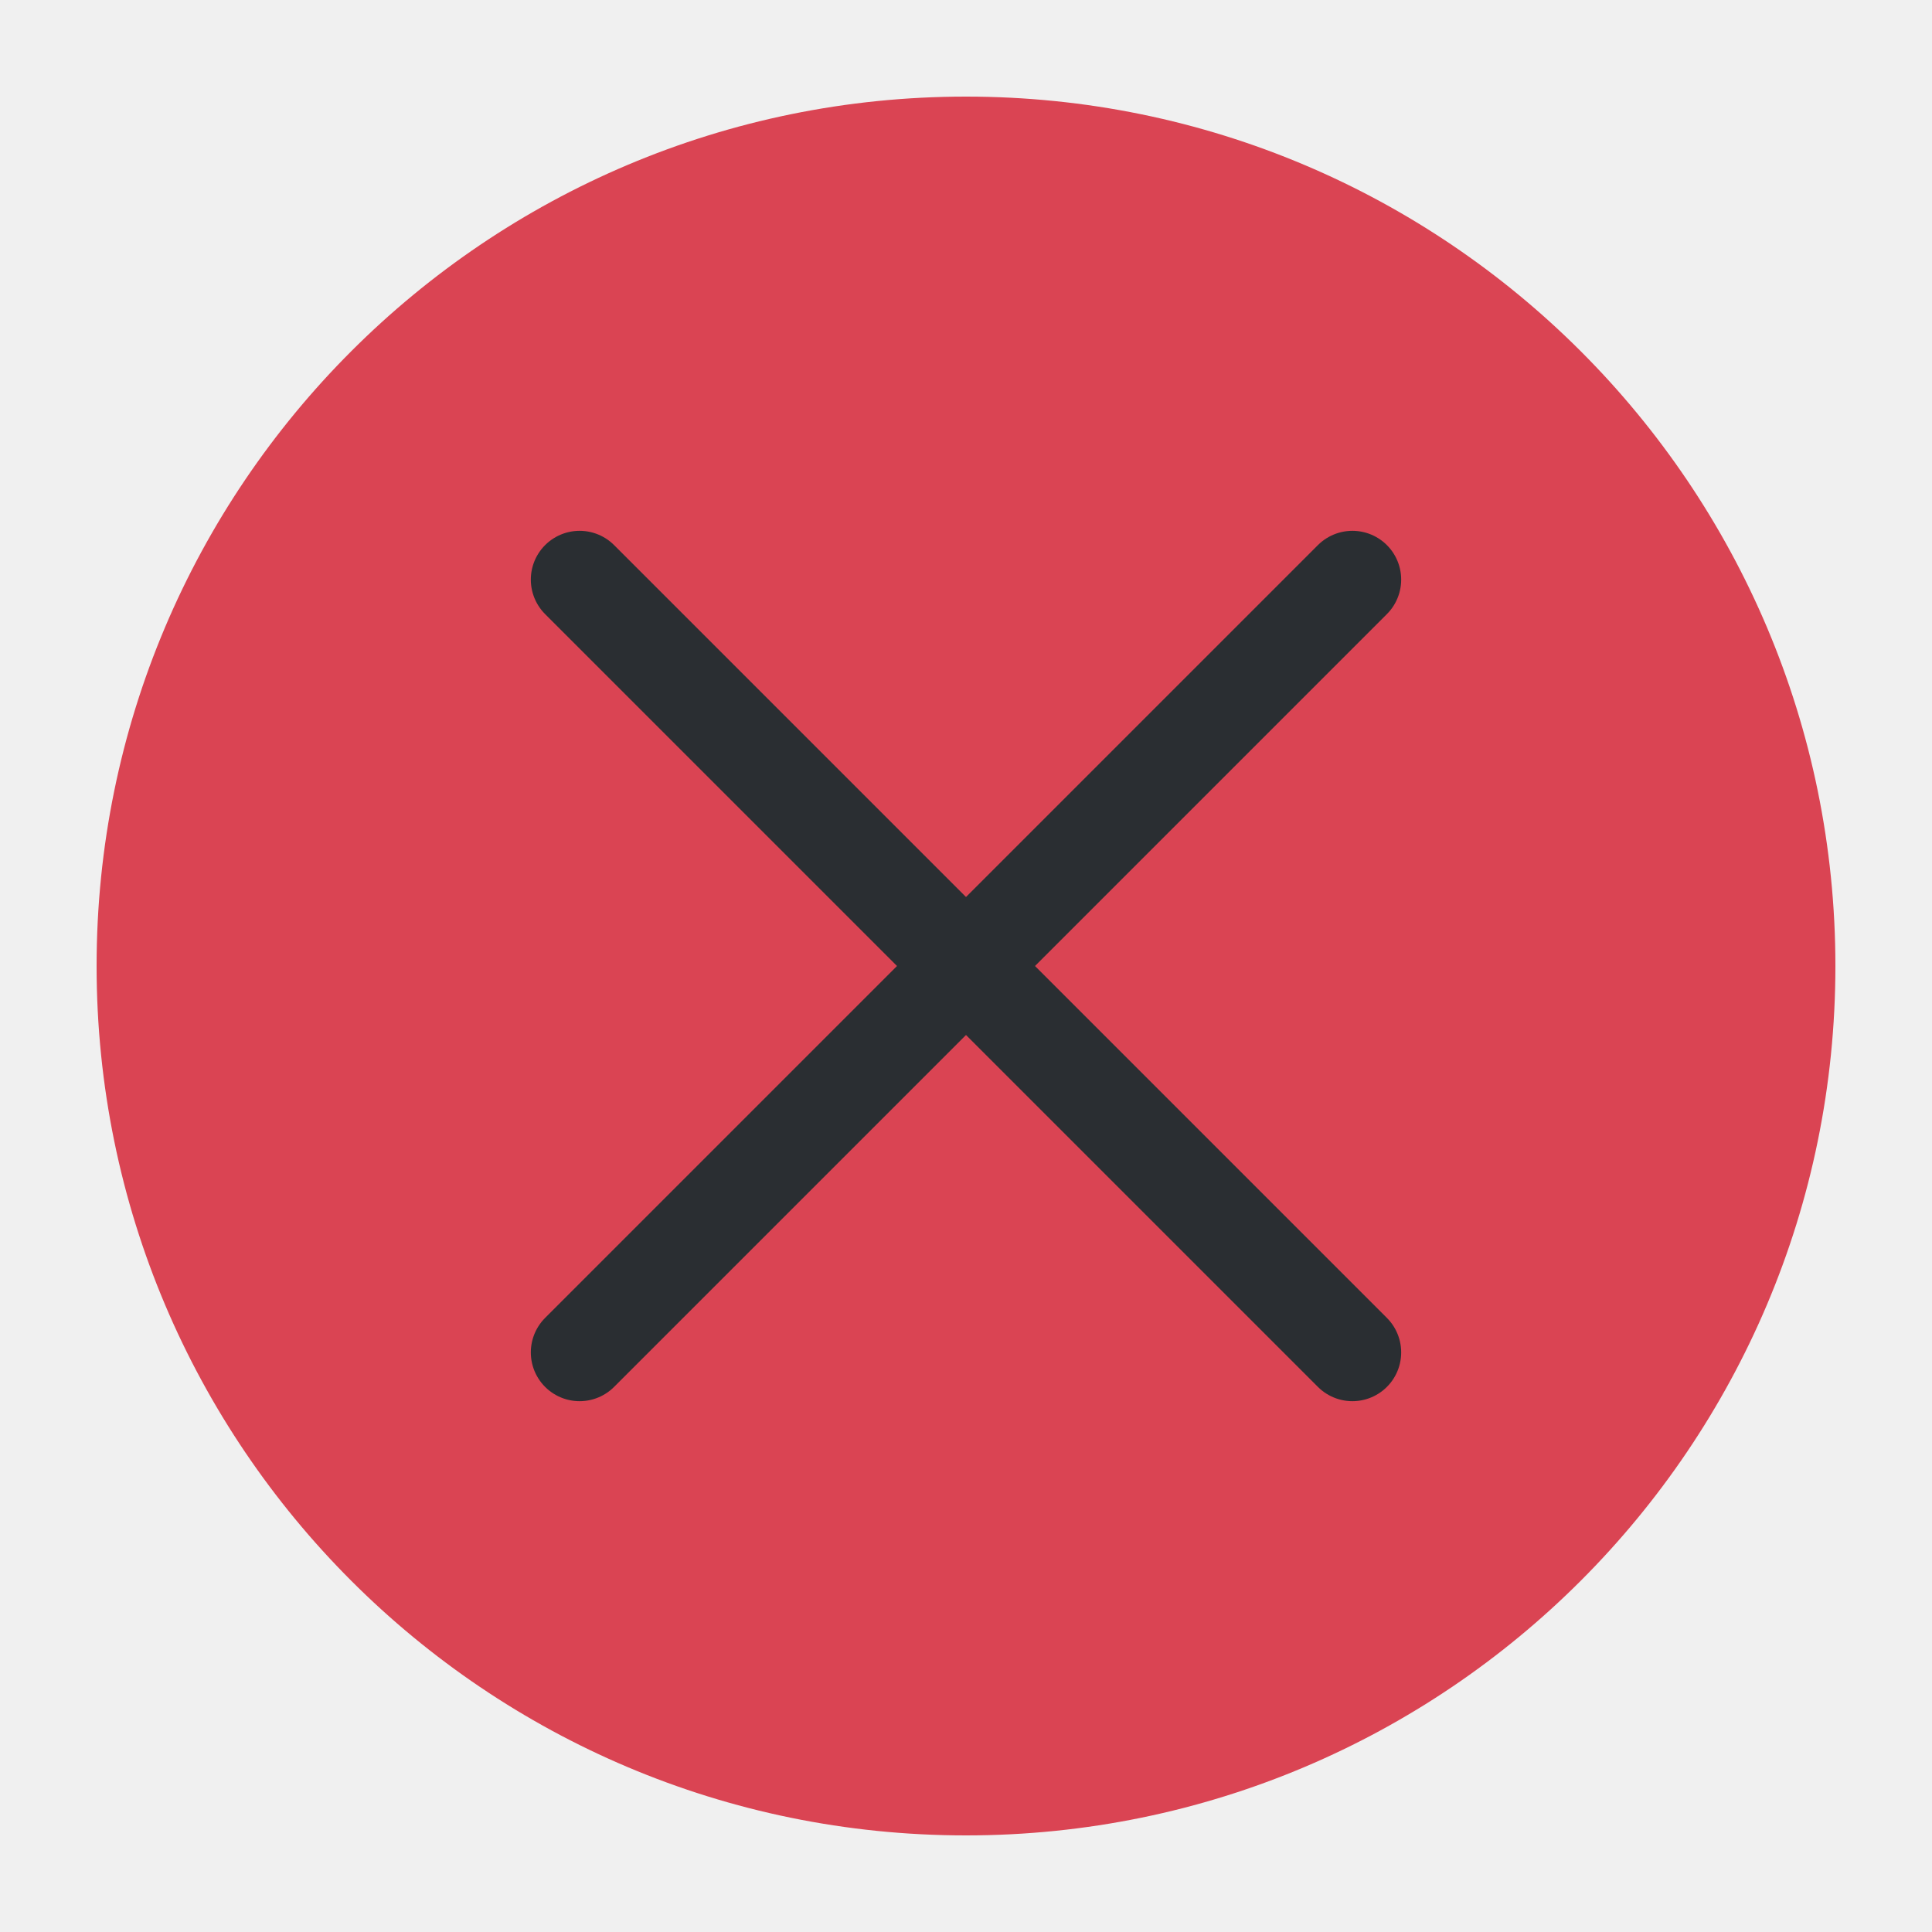
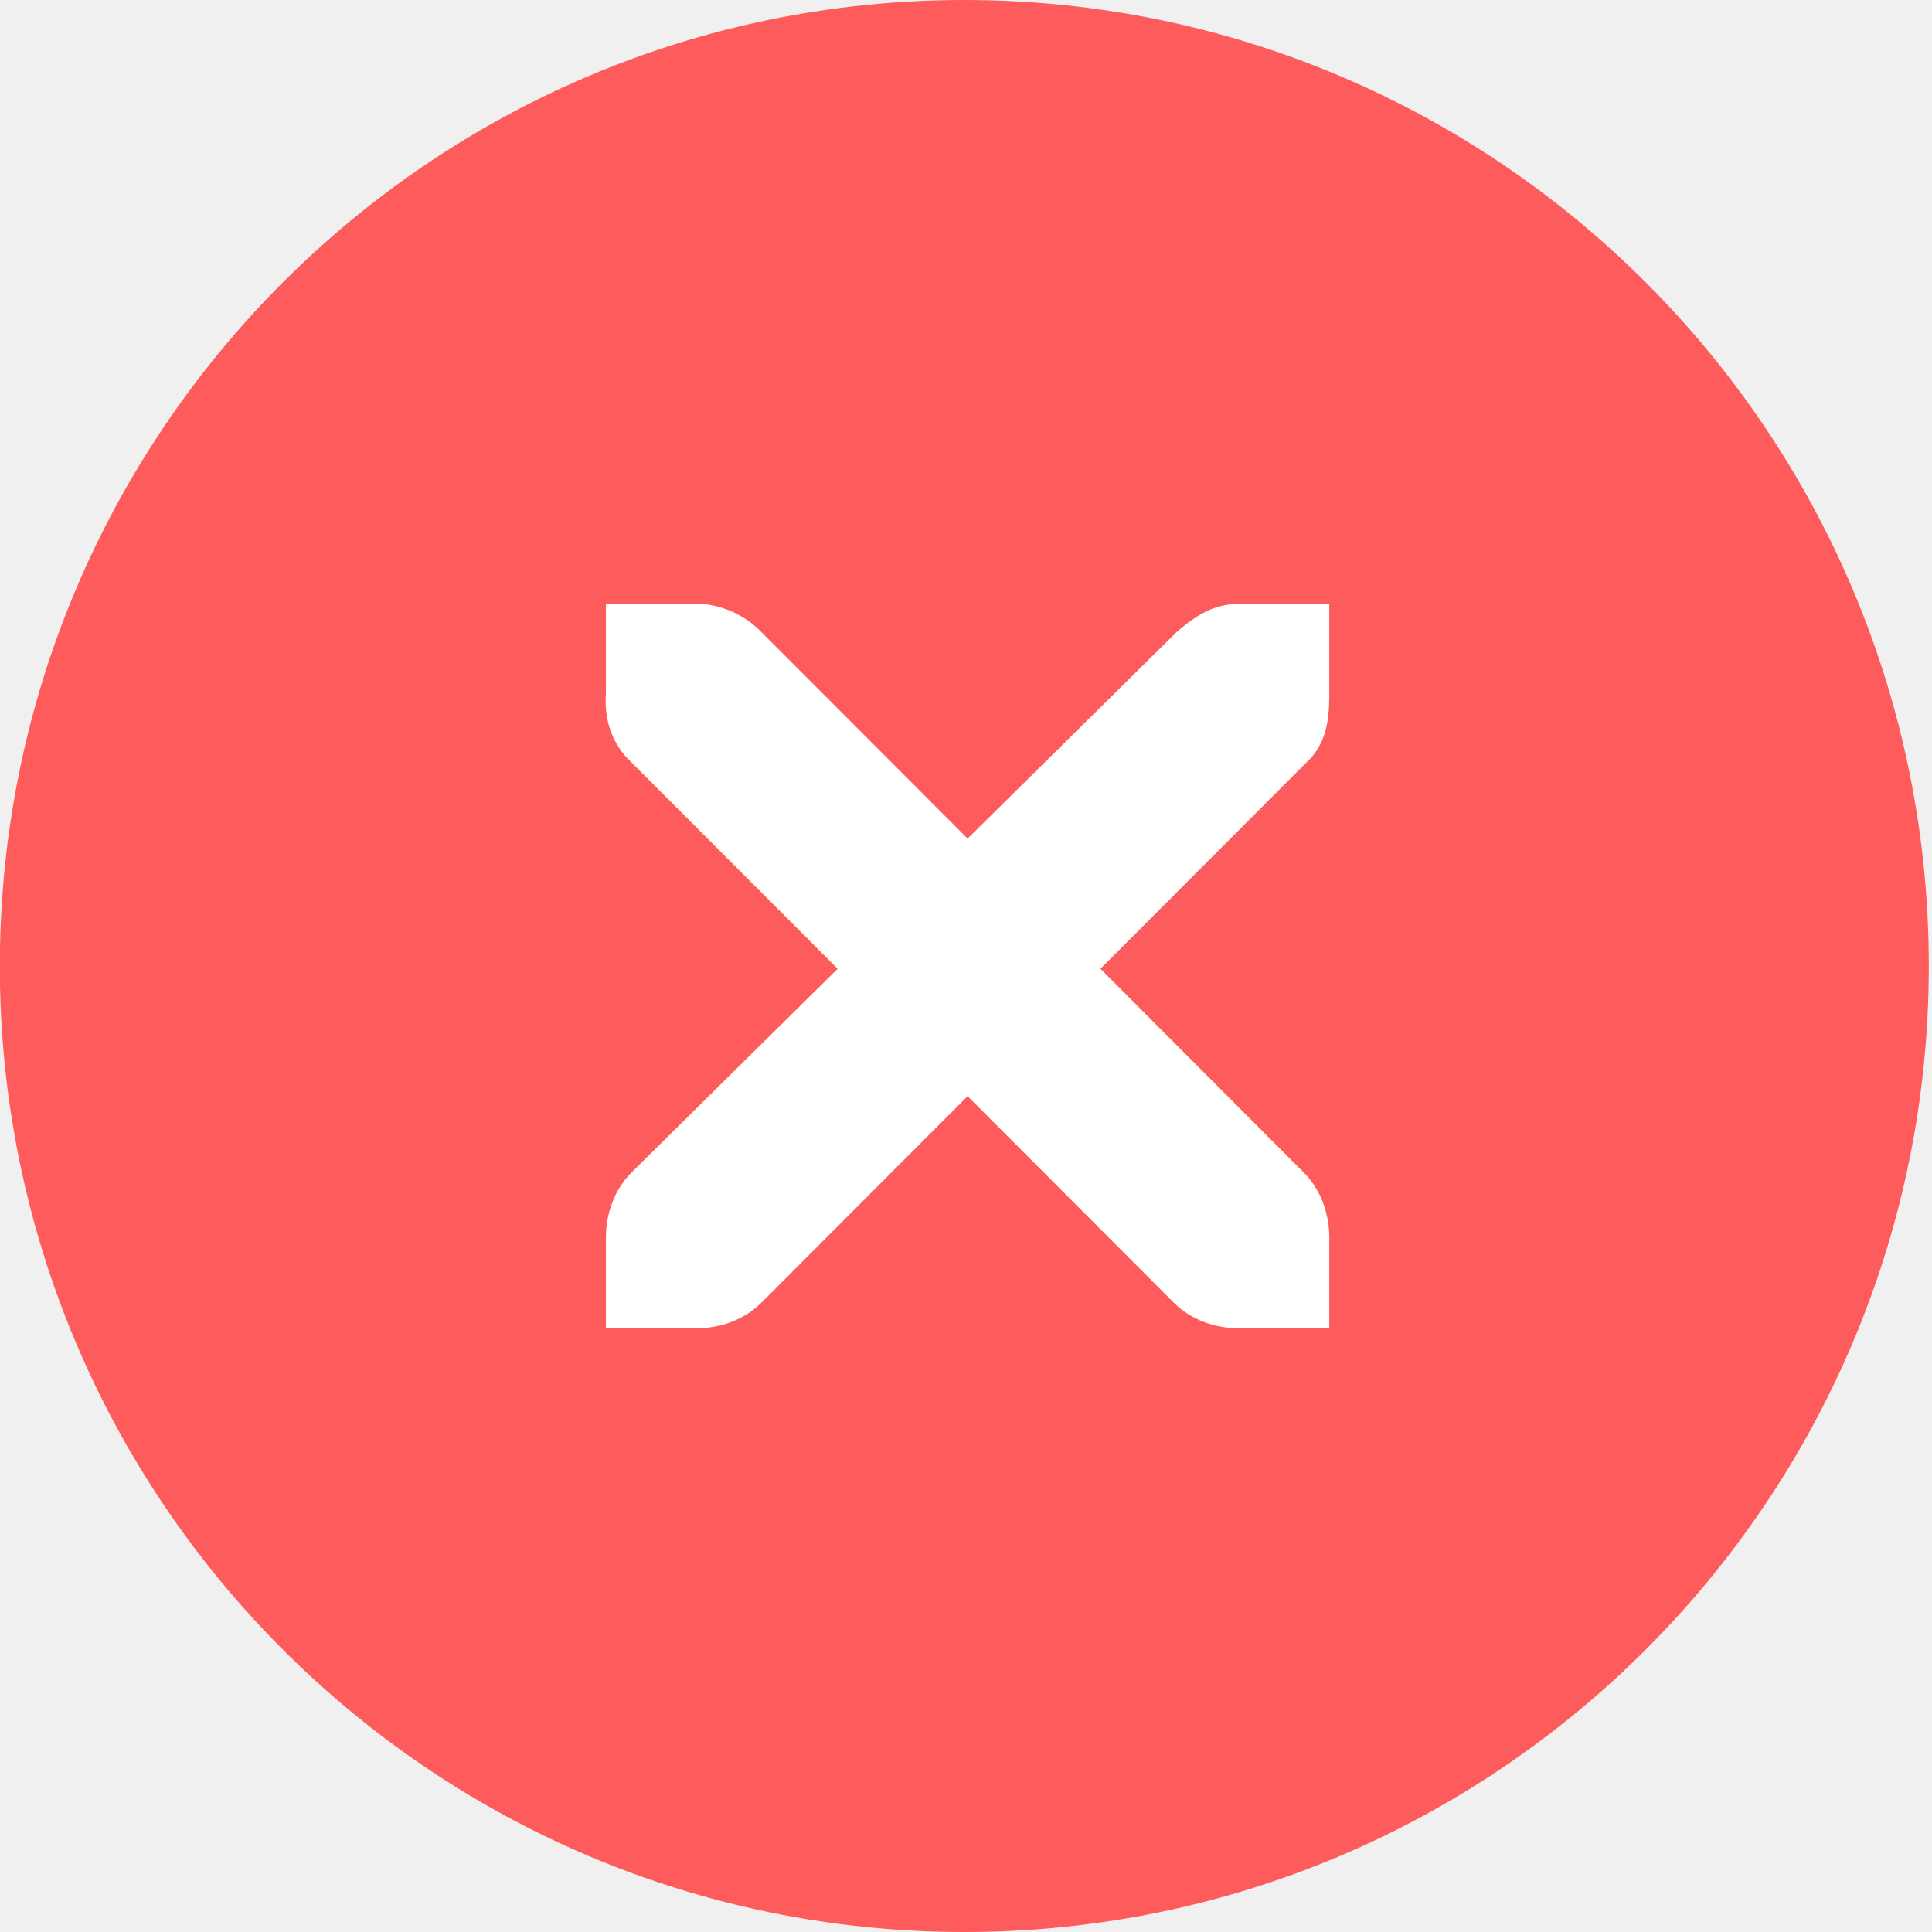
<svg xmlns="http://www.w3.org/2000/svg" viewBox="0 0 50 50" version="1.2" baseProfile="tiny">
  <defs>
</defs>
  <g fill="none" stroke="black" stroke-width="1" fill-rule="evenodd" stroke-linecap="square" stroke-linejoin="bevel">
-     <g fill="#da4453" fill-opacity="1" stroke="none" transform="matrix(2.5,0,0,2.5,2.5,2.5)" font-family="Noto Sans" font-size="10" font-weight="400" font-style="normal">
-       <circle cx="9" cy="9" r="9" />
+     <g fill="#ff5555" fill-opacity="1" stroke="none" transform="matrix(3.12012,0,0,3.125,-4037.44,-771.875)" font-family="Noto Sans" font-size="10" font-weight="400" font-style="normal" opacity="0.95">
+       <circle cx="1302" cy="255" r="8" />
    </g>
-     <g fill="none" stroke="#2a2e32" stroke-opacity="1" stroke-width="1.01" stroke-linecap="round" stroke-linejoin="miter" stroke-miterlimit="2" transform="matrix(2.5,0,0,2.5,2.5,2.5)" font-family="Noto Sans" font-size="10" font-weight="400" font-style="normal">
-       <polyline fill="none" vector-effect="none" points="5,5 13,13 " />
-       <polyline fill="none" vector-effect="none" points="13,5 5,13 " />
+     <g fill="#ffffff" fill-opacity="1" stroke="none" transform="matrix(3.12012,0,0,3.125,-270.203,486.375)" font-family="Noto Sans" font-size="10" font-weight="400" font-style="normal">
+       <path vector-effect="none" fill-rule="nonzero" d="M91.626,-150.64 L92.376,-150.64 C92.384,-150.64 92.392,-150.64 92.399,-150.64 C92.591,-150.632 92.782,-150.544 92.915,-150.406 L94.626,-148.695 L96.36,-150.406 C96.559,-150.578 96.695,-150.635 96.876,-150.64 L97.626,-150.64 L97.626,-149.89 C97.626,-149.675 97.6,-149.477 97.438,-149.327 L95.728,-147.617 L97.415,-145.929 C97.556,-145.788 97.626,-145.589 97.626,-145.39 L97.626,-144.64 L96.876,-144.64 C96.677,-144.64 96.478,-144.71 96.337,-144.851 L94.626,-146.562 L92.915,-144.851 C92.774,-144.71 92.575,-144.64 92.376,-144.64 L91.626,-144.64 L91.626,-145.39 C91.626,-145.589 91.696,-145.788 91.837,-145.929 L93.548,-147.617 L91.837,-149.327 C91.679,-149.473 91.61,-149.679 91.626,-149.89 L91.626,-150.64 L91.626,-150.64" />
+     </g>
+     <g fill="none" stroke="none" transform="matrix(3.12012,0,0,3.125,-270.203,486.375)" font-family="Noto Sans" font-size="10" font-weight="400" font-style="normal">
+       <rect x="86.625" y="-155.64" width="16" height="16" />
    </g>
    <g fill="none" stroke="#000000" stroke-opacity="1" stroke-width="1" stroke-linecap="square" stroke-linejoin="bevel" transform="matrix(1,0,0,1,0,0)" font-family="Noto Sans" font-size="10" font-weight="400" font-style="normal">
</g>
  </g>
</svg>
